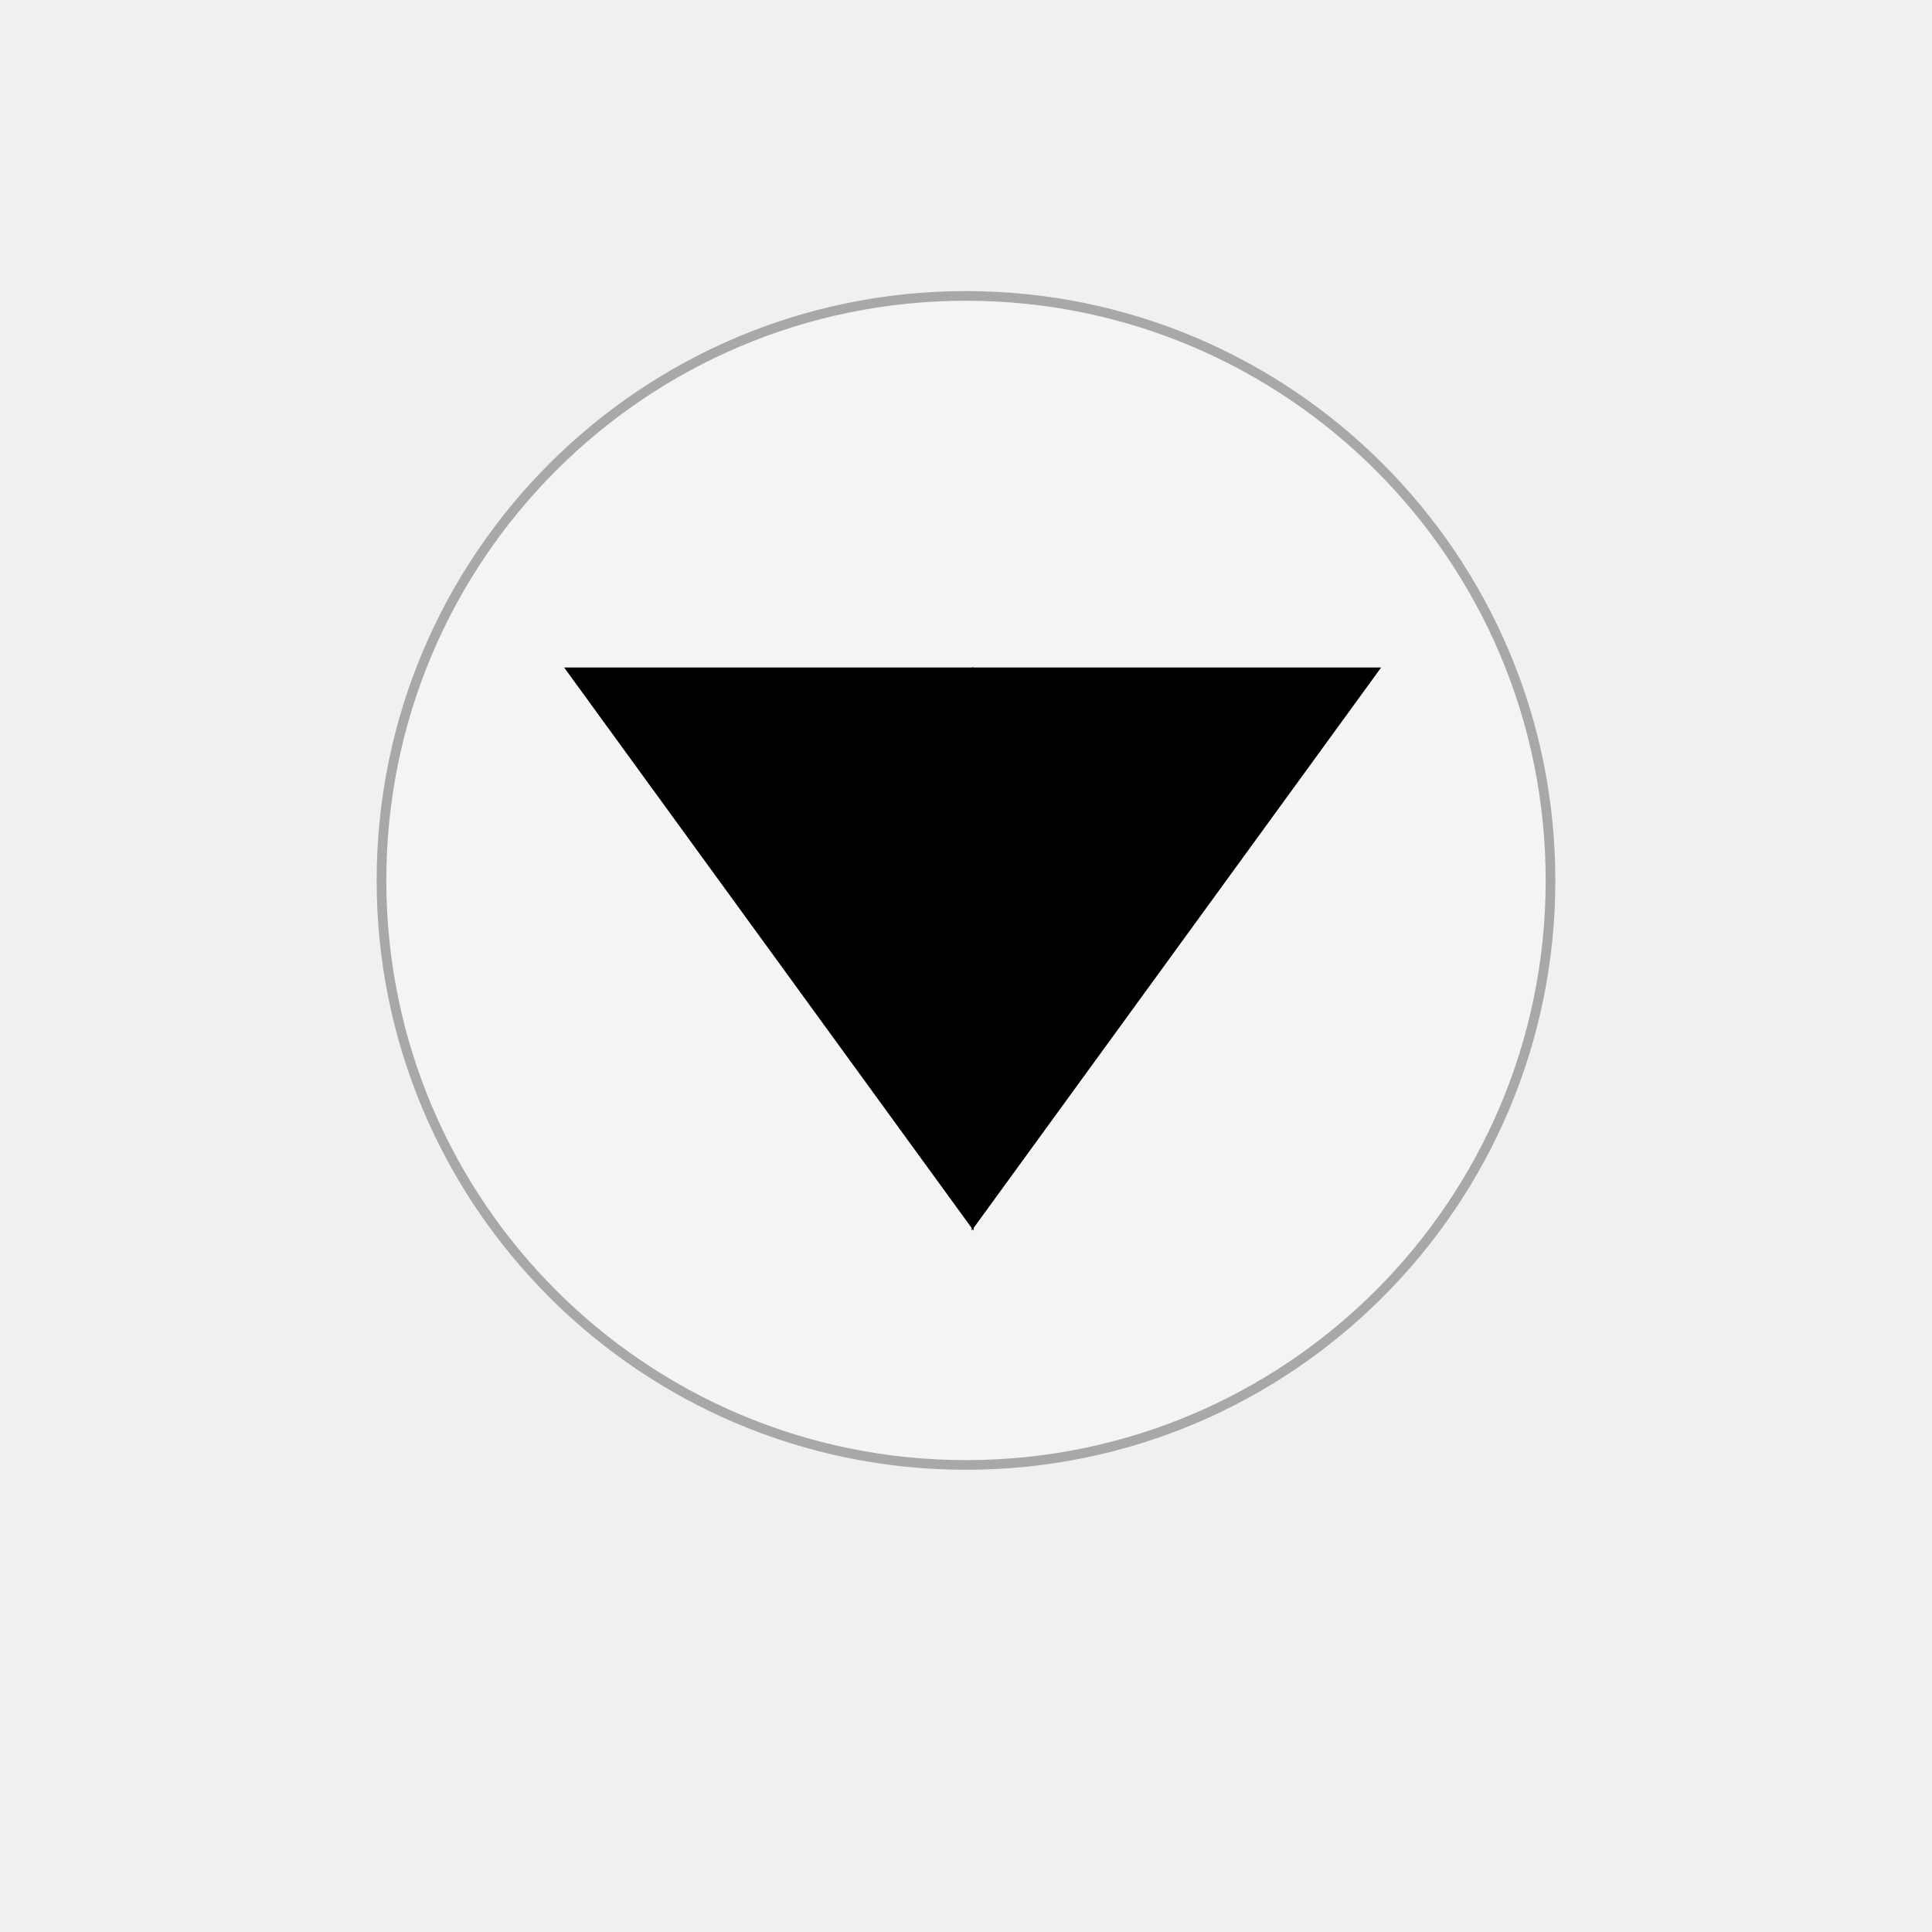
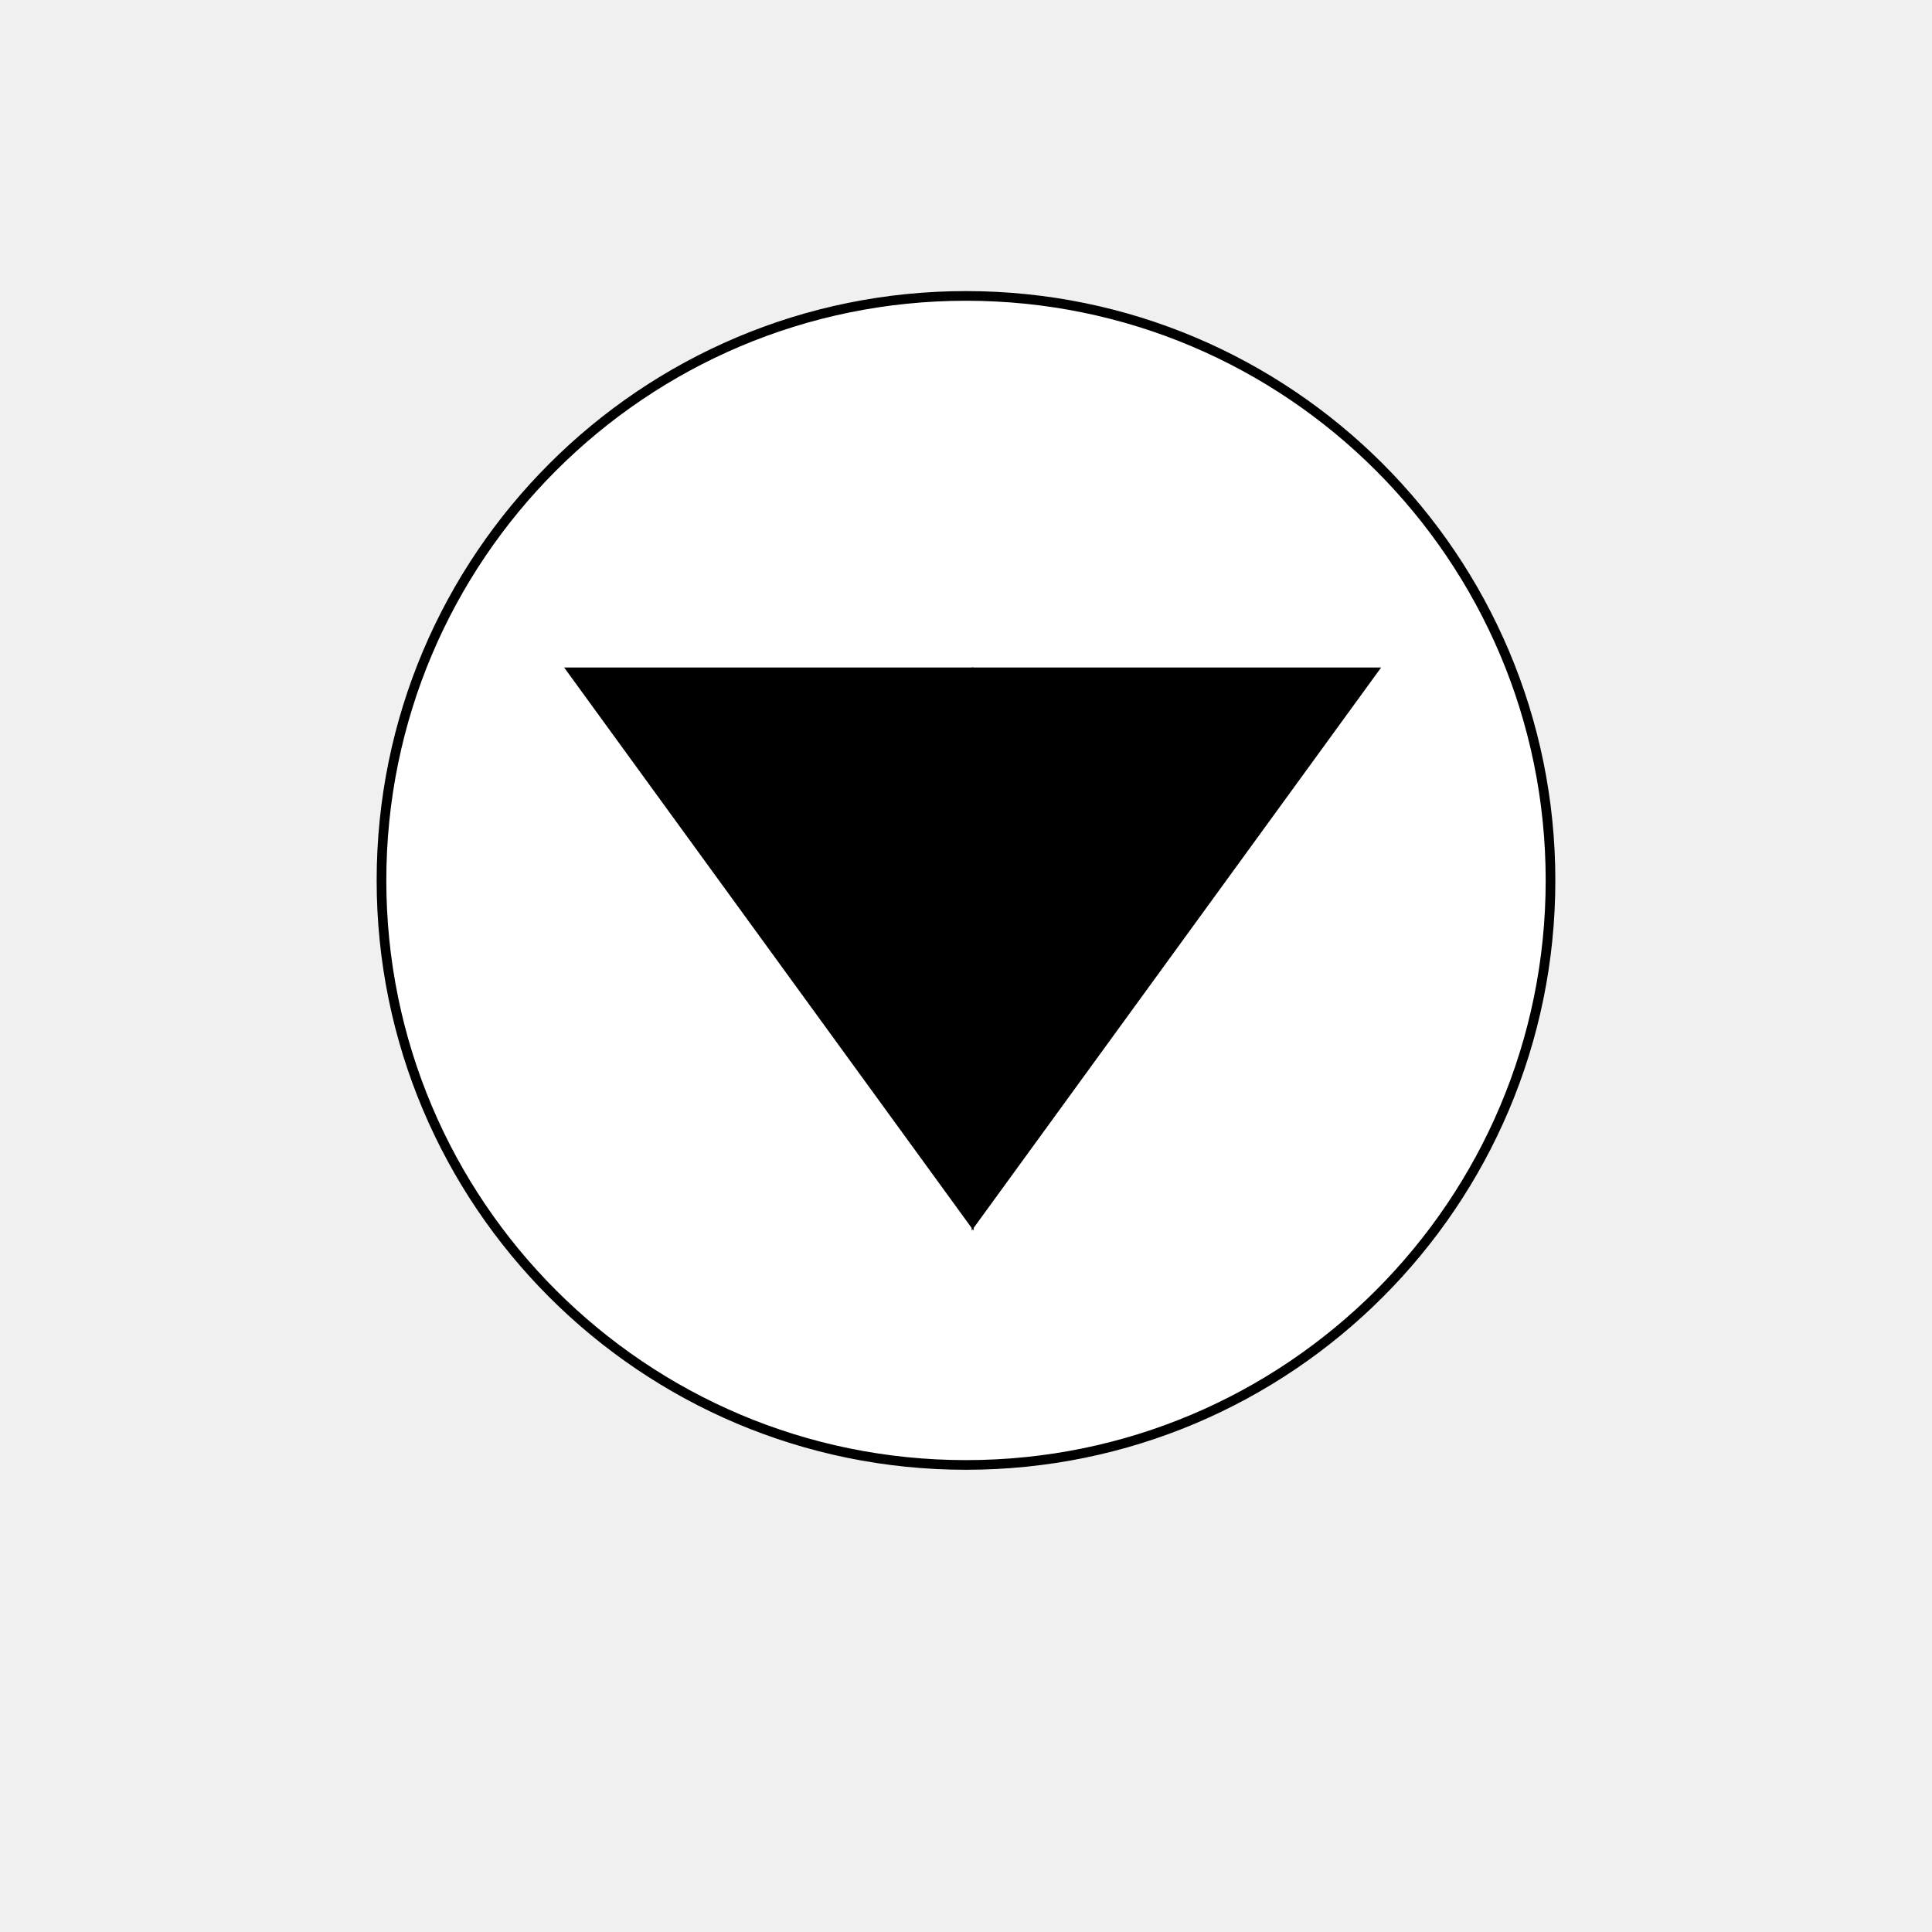
<svg xmlns="http://www.w3.org/2000/svg" version="1.1" id="Layer_1" x="0px" y="0px" width="200px" height="200px" viewBox="0 0 1000 1000" style="enable-background:new 0 0 1000 1000;" xml:space="preserve">
  <style type="text/css">

	.st0{fill:none;stroke:#000000;stroke-width:9;stroke-miterlimit:10;}
	.st1{font-family:'MyriadPro-Regular';}
- 	.st2{opacity:0.3;fill:#FFFFFF;stroke:#000000;stroke-width:5;stroke-miterlimit:10;enable-background:new    ;}
- 	.st3{display:inline;fill:none;stroke:#000000;stroke-width:3;stroke-miterlimit:10;}
- 	.st4{display:none;enable-background:new    ;}
- 	.st5{fill:none;stroke:#000000;stroke-width:3;stroke-miterlimit:10;}
- 	.st6{display:inline;}
+ 	.st2{display:inline;fill:none;stroke:#000000;stroke-width:3;stroke-miterlimit:10;}
+ 	.st3{display:none;enable-background:new    ;}
+ 	.st4{fill:none;stroke:#000000;stroke-width:3;stroke-miterlimit:10;}
+ 	.st5{display:inline;}
+ 	.st6{fill:#FFFFFF;stroke:#000000;stroke-width:5;stroke-miterlimit:10;enable-background:new    ;}
	.st7{fill:#FFFFFF;stroke:#000000;stroke-width:4;stroke-miterlimit:10;}
	.st8{display:inline;fill:#FFFFFF;stroke:#000000;stroke-width:3;stroke-miterlimit:10;}
	.st9{stroke:#000000;stroke-miterlimit:10;}
	.st10{font-size:72;}
	.st11{display:none;}
	.st12{fill:#FFFFFF;stroke:#000000;stroke-width:3;stroke-miterlimit:10;}

</style>
  <g id="Layer_3">
</g>
  <g id="Layer_2">
-     <circle class="st2" cx="500" cy="455.711" r="302.542" />
+     <circle class="st6" cx="500" cy="455.711" r="302.542" />
    <g id="Layer_1_1_" class="st11">
      <path class="st7" d="M444.525,594.475c0,6.627-5.373,12-12,12H331.102c-6.627,0-12-5.373-12-12V348.983c0-6.627,5.373-12,12-12    h101.424c6.627,0,12,5.373,12,12L444.525,594.475L444.525,594.475z" />
      <path class="st7" d="M656.459,594.475c0,6.627-5.372,12-12,12H543.034c-6.627,0-12-5.373-12-12V348.983c0-6.627,5.373-12,12-12    h101.425c6.628,0,12,5.373,12,12V594.475z" />
      <path class="st7" d="M569.949,515.729c0,6.627-5.373,12-12,12H456.525c-6.627,0-12-5.373-12-12V270.237c0-6.627,5.373-12,12-12    h101.424c6.627,0,12,5.373,12,12V515.729z" />
      <path class="st0" d="M348.052,427.712c0,31.853,20.468,57.628,45.763,57.628" />
-       <g class="st6">
-         <line class="st5" x1="259.15" y1="272.599" x2="740.852" y2="272.599" />
+       <g class="st5">
+         <line class="st4" x1="259.15" y1="272.599" x2="740.852" y2="272.599" />
      </g>
-       <g class="st6">
-         <line class="st5" x1="231.303" y1="594.883" x2="768.696" y2="594.883" />
+       <g class="st5">
+         <line class="st4" x1="231.303" y1="594.883" x2="768.696" y2="594.883" />
      </g>
      <rect x="359" y="291" class="st8" width="292" height="299" />
-       <line class="st3" x1="363" y1="323" x2="646" y2="323" />
-       <line class="st3" x1="363.075" y1="352" x2="646.075" y2="352" />
-       <line class="st3" x1="362.5" y1="410" x2="645.5" y2="410" />
-       <line class="st3" x1="365.791" y1="550" x2="648.791" y2="550" />
-       <line class="st3" x1="364" y1="573" x2="647" y2="573" />
-       <line class="st3" x1="363" y1="381" x2="646" y2="381" />
-       <line class="st3" x1="363.791" y1="439.712" x2="646.791" y2="439.712" />
-       <line class="st3" x1="363.791" y1="468.712" x2="646.791" y2="468.712" />
-       <line class="st3" x1="364.791" y1="496.712" x2="647.791" y2="496.712" />
-       <line class="st3" x1="364.791" y1="524" x2="647.791" y2="524" />
-       <g class="st6">
-         <line class="st5" x1="352" y1="600" x2="275.12" y2="658.097" />
+       <line class="st2" x1="363" y1="323" x2="646" y2="323" />
+       <line class="st2" x1="363.075" y1="352" x2="646.075" y2="352" />
+       <line class="st2" x1="362.5" y1="410" x2="645.5" y2="410" />
+       <line class="st2" x1="365.791" y1="550" x2="648.791" y2="550" />
+       <line class="st2" x1="364" y1="573" x2="647" y2="573" />
+       <line class="st2" x1="363" y1="381" x2="646" y2="381" />
+       <line class="st2" x1="363.791" y1="439.712" x2="646.791" y2="439.712" />
+       <line class="st2" x1="363.791" y1="468.712" x2="646.791" y2="468.712" />
+       <line class="st2" x1="364.791" y1="496.712" x2="647.791" y2="496.712" />
+       <line class="st2" x1="364.791" y1="524" x2="647.791" y2="524" />
+       <g class="st5">
+         <line class="st4" x1="352" y1="600" x2="275.12" y2="658.097" />
      </g>
-       <g class="st6">
-         <line class="st5" x1="651" y1="600" x2="537.078" y2="756.006" />
+       <g class="st5">
+         <line class="st4" x1="651" y1="600" x2="537.078" y2="756.006" />
      </g>
-       <g class="st6">
+       <g class="st5">
        <polyline class="st12" points="753.301,290.212 715,290.212 715,589.212 768.696,589.212    " />
      </g>
-       <g class="st6">
+       <g class="st5">
        <polyline class="st12" points="247.699,290.212 285.998,290.212 285.998,589.212 232.302,589.212    " />
      </g>
-       <line class="st3" x1="229.031" y1="321" x2="287.929" y2="321" />
-       <line class="st3" x1="216.443" y1="350" x2="287.952" y2="350" />
-       <line class="st3" x1="200.335" y1="408" x2="287.774" y2="408" />
-       <line class="st3" x1="209.797" y1="548" x2="286.791" y2="548" />
-       <line class="st3" x1="220.035" y1="571" x2="287.238" y2="571" />
-       <line class="st3" x1="207.273" y1="379" x2="287.929" y2="379" />
-       <line class="st3" x1="200.734" y1="437.712" x2="288.173" y2="437.712" />
-       <line class="st3" x1="199.734" y1="466.712" x2="287.173" y2="466.712" />
-       <line class="st3" x1="200.043" y1="494.712" x2="287.482" y2="494.712" />
-       <line class="st3" x1="206.273" y1="522" x2="287.482" y2="522" />
-       <line class="st3" x1="772.875" y1="323" x2="713.978" y2="323" />
-       <line class="st3" x1="785.465" y1="352" x2="713.954" y2="352" />
-       <line class="st3" x1="799.11" y1="410" x2="714.134" y2="410" />
-       <line class="st3" x1="787.556" y1="550" x2="715.115" y2="550" />
-       <line class="st3" x1="778.968" y1="573" x2="714.67" y2="573" />
-       <line class="st3" x1="794.635" y1="381" x2="713.978" y2="381" />
-       <line class="st3" x1="801.174" y1="439.712" x2="713.733" y2="439.712" />
-       <line class="st3" x1="802.174" y1="468.712" x2="714.733" y2="468.712" />
-       <line class="st3" x1="801.863" y1="496.712" x2="714.426" y2="496.712" />
-       <line class="st3" x1="795.635" y1="524" x2="714.426" y2="524" />
-       <g class="st6">
-         <path class="st5" d="M489,535.666c0,0,11.334,11.668,30,0" />
+       <line class="st2" x1="229.031" y1="321" x2="287.929" y2="321" />
+       <line class="st2" x1="216.443" y1="350" x2="287.952" y2="350" />
+       <line class="st2" x1="200.335" y1="408" x2="287.774" y2="408" />
+       <line class="st2" x1="209.797" y1="548" x2="286.791" y2="548" />
+       <line class="st2" x1="220.035" y1="571" x2="287.238" y2="571" />
+       <line class="st2" x1="207.273" y1="379" x2="287.929" y2="379" />
+       <line class="st2" x1="200.734" y1="437.712" x2="288.173" y2="437.712" />
+       <line class="st2" x1="199.734" y1="466.712" x2="287.173" y2="466.712" />
+       <line class="st2" x1="200.043" y1="494.712" x2="287.482" y2="494.712" />
+       <line class="st2" x1="206.273" y1="522" x2="287.482" y2="522" />
+       <line class="st2" x1="772.875" y1="323" x2="713.978" y2="323" />
+       <line class="st2" x1="785.465" y1="352" x2="713.954" y2="352" />
+       <line class="st2" x1="799.11" y1="410" x2="714.134" y2="410" />
+       <line class="st2" x1="787.556" y1="550" x2="715.115" y2="550" />
+       <line class="st2" x1="778.968" y1="573" x2="714.67" y2="573" />
+       <line class="st2" x1="794.635" y1="381" x2="713.978" y2="381" />
+       <line class="st2" x1="801.174" y1="439.712" x2="713.733" y2="439.712" />
+       <line class="st2" x1="802.174" y1="468.712" x2="714.733" y2="468.712" />
+       <line class="st2" x1="801.863" y1="496.712" x2="714.426" y2="496.712" />
+       <line class="st2" x1="795.635" y1="524" x2="714.426" y2="524" />
+       <g class="st5">
+         <path class="st4" d="M489,535.666c0,0,11.334,11.668,30,0" />
      </g>
    </g>
-     <text transform="matrix(1 0 0 1 461.9832 703.8977)" class="st4 st1 st10">3X</text>
+     <text transform="matrix(1 0 0 1 461.9832 703.8977)" class="st3 st1 st10">3X</text>
  </g>
  <polygon id="themo" class="st9" points="292.98,345.997 503.435,345.997 503.435,635.446 " />
  <polygon id="themo_1_" class="st9" points="713.89,345.997 503.435,345.997 503.435,635.446 " />
</svg>
